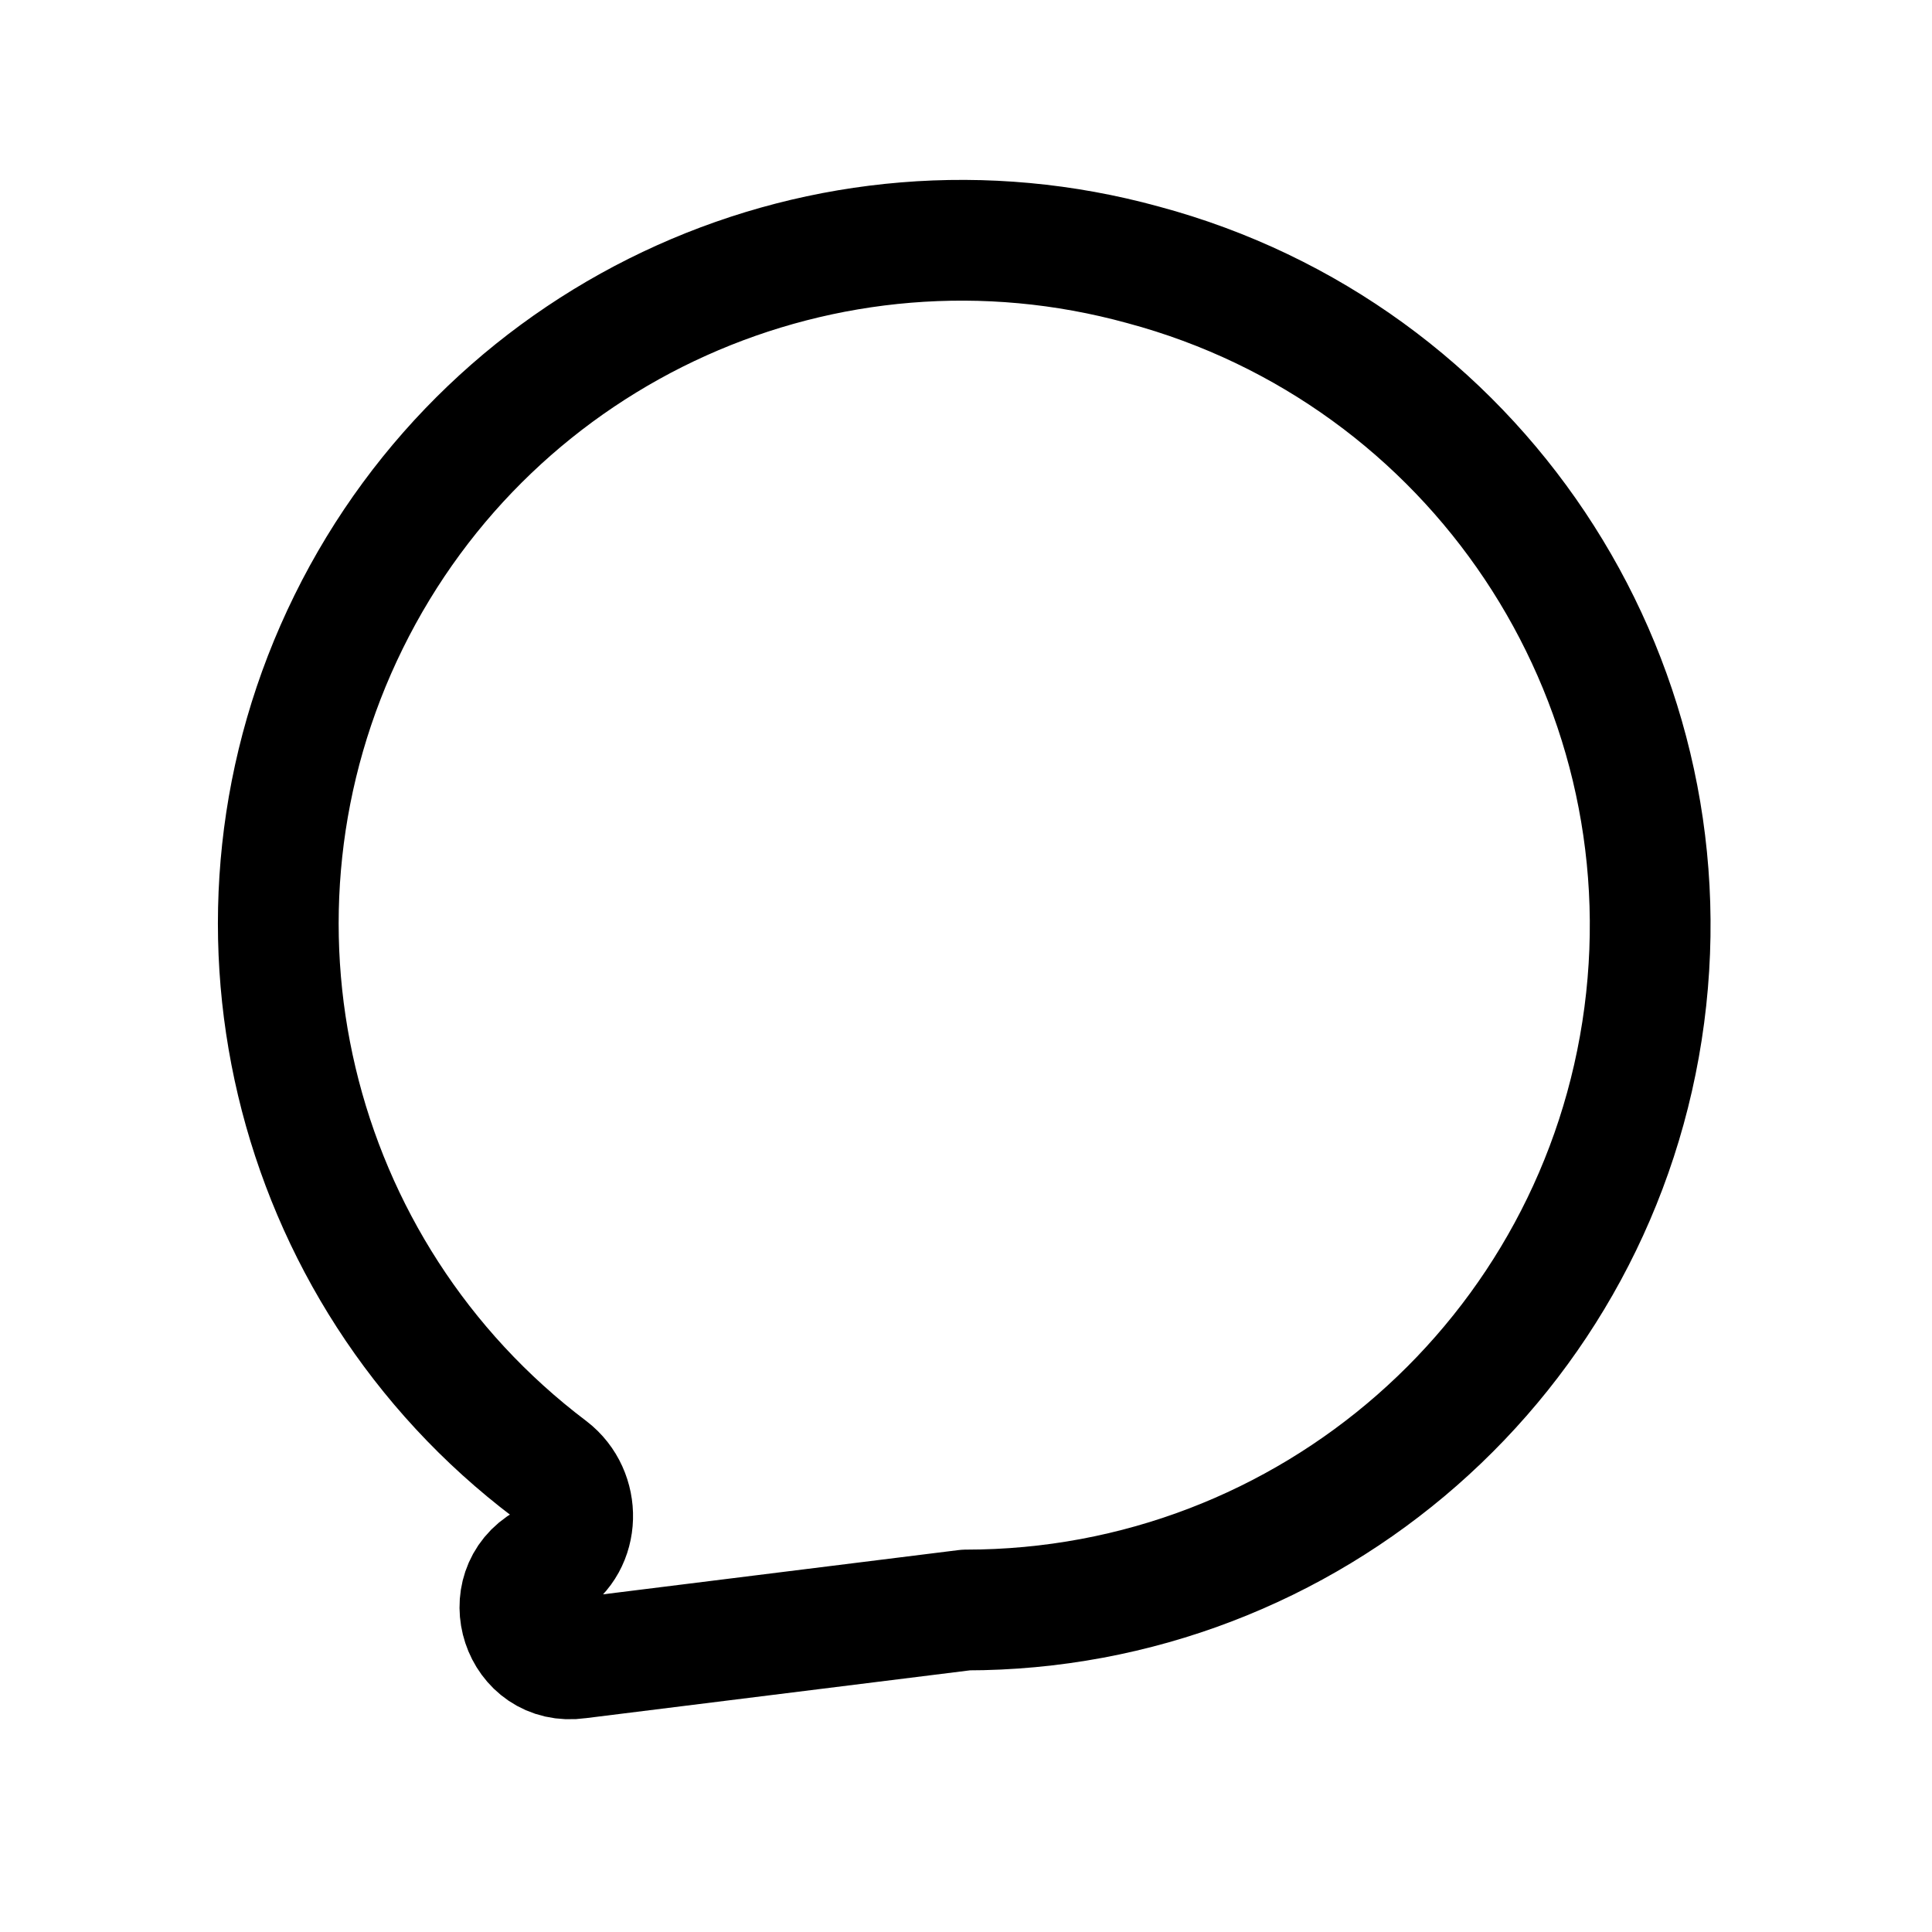
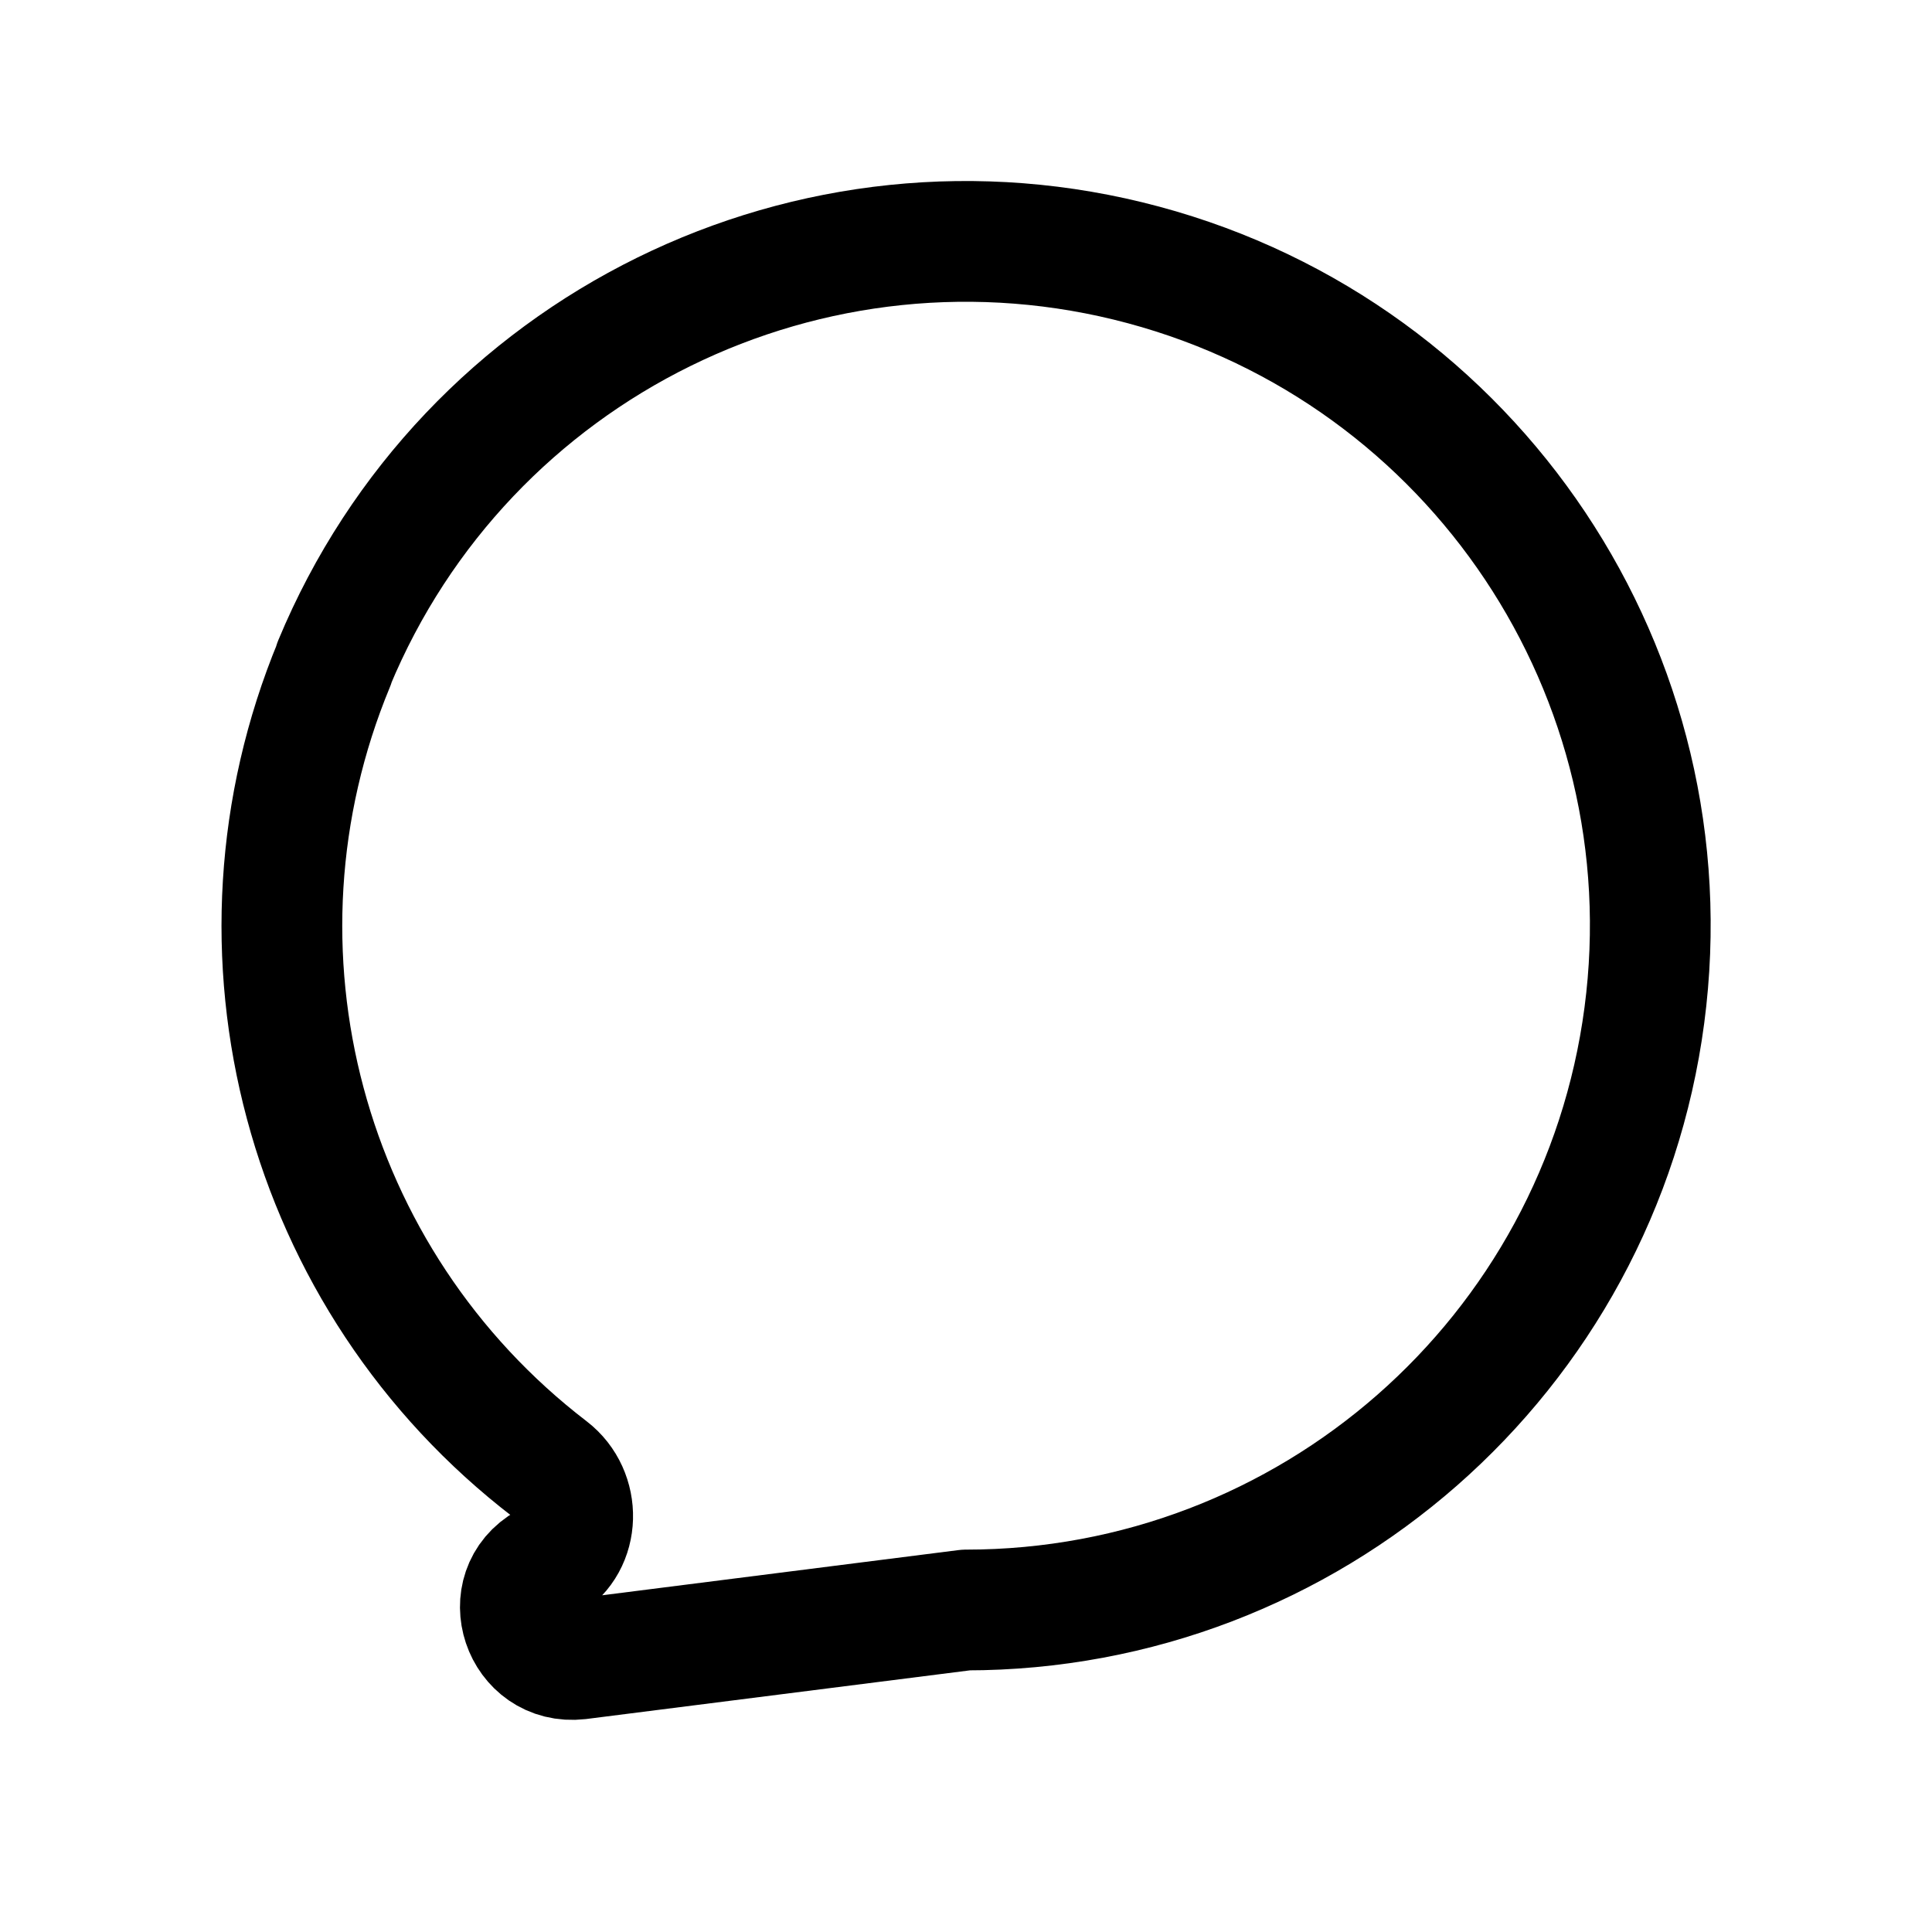
<svg xmlns="http://www.w3.org/2000/svg" fill="none" viewBox="0 0 24 24">
-   <path stroke="currentColor" stroke-linecap="round" stroke-linejoin="round" stroke-miterlimit="3" stroke-width="1.5" d="M6.79 19.42c.42-.25.43-.87.04-1.17A8.49 8.49 0 0 1 14.2 3.29 8.5 8.5 0 0 1 12 20l-4.82.6c-.7.1-1-.84-.4-1.18" />
+   <path stroke="currentColor" stroke-linecap="round" stroke-linejoin="round" stroke-miterlimit="3" stroke-width="1.5" d="M4.15 8.25a8.5 8.5 0 0 0 2.68 10c.39.3.38.92-.04 1.17-.61.34-.3 1.27.4 1.19L12 20A8.5 8.5 0 1 0 4.15 8.24" />
</svg>
